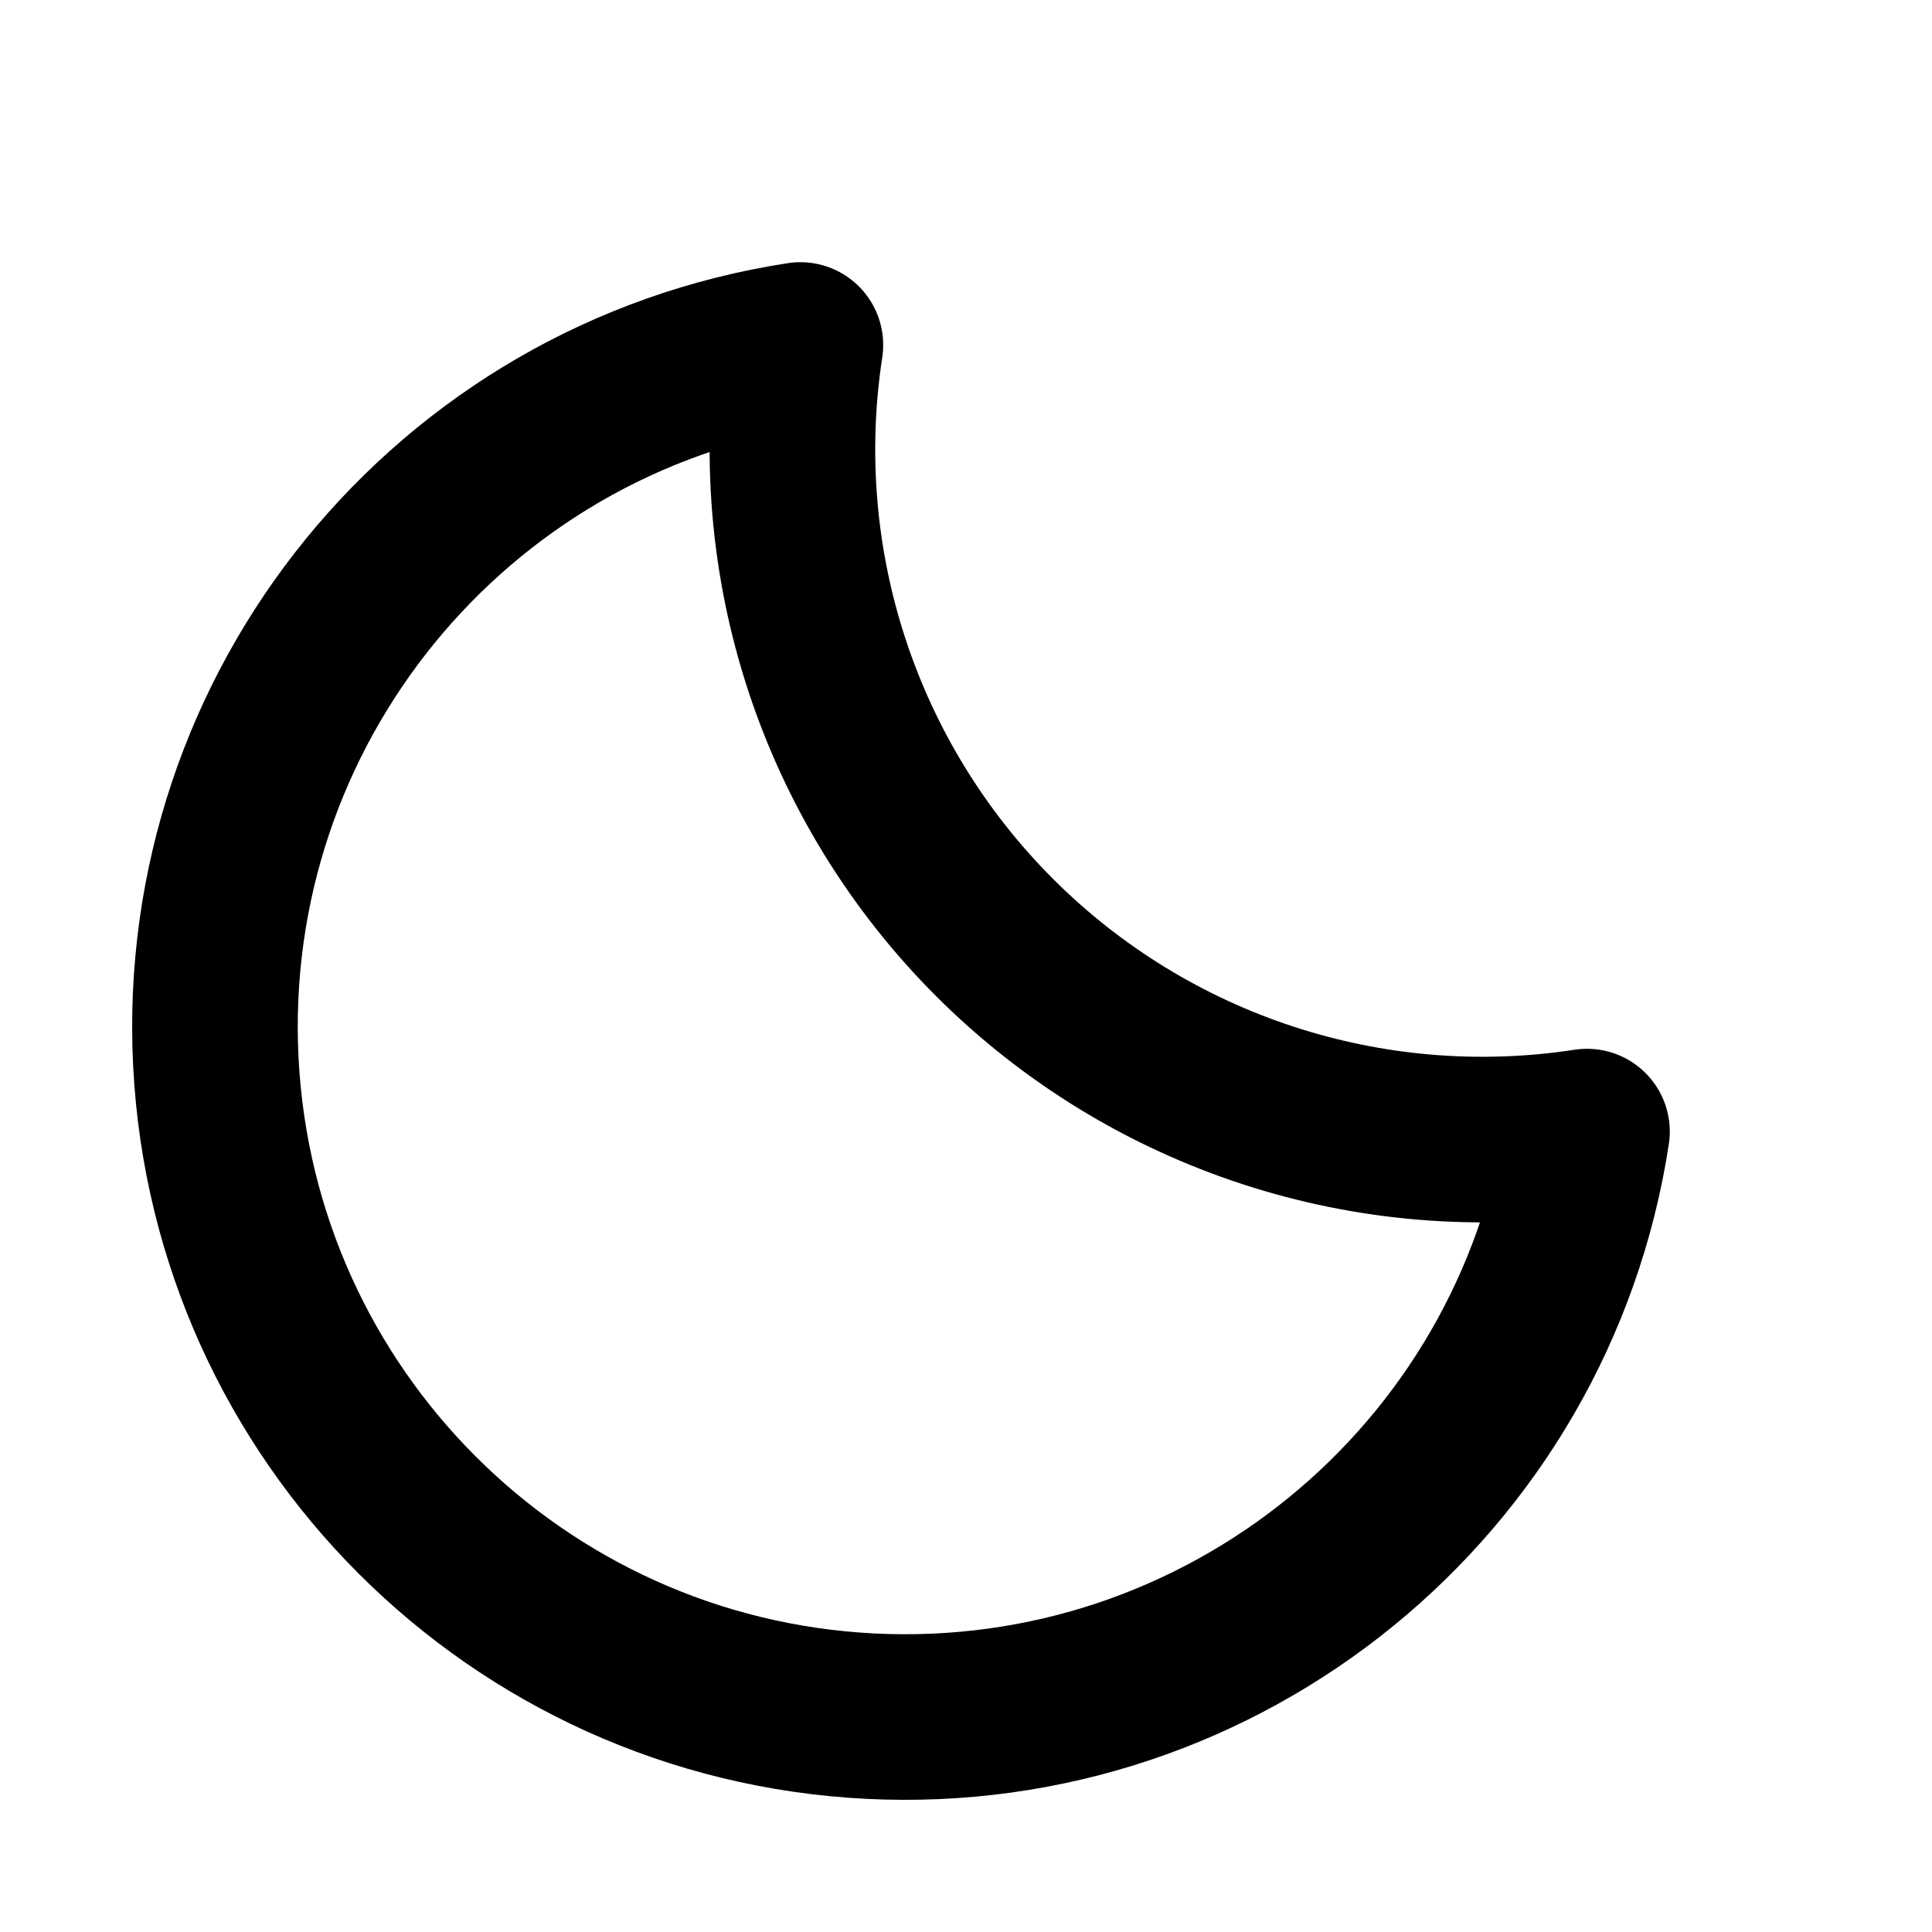
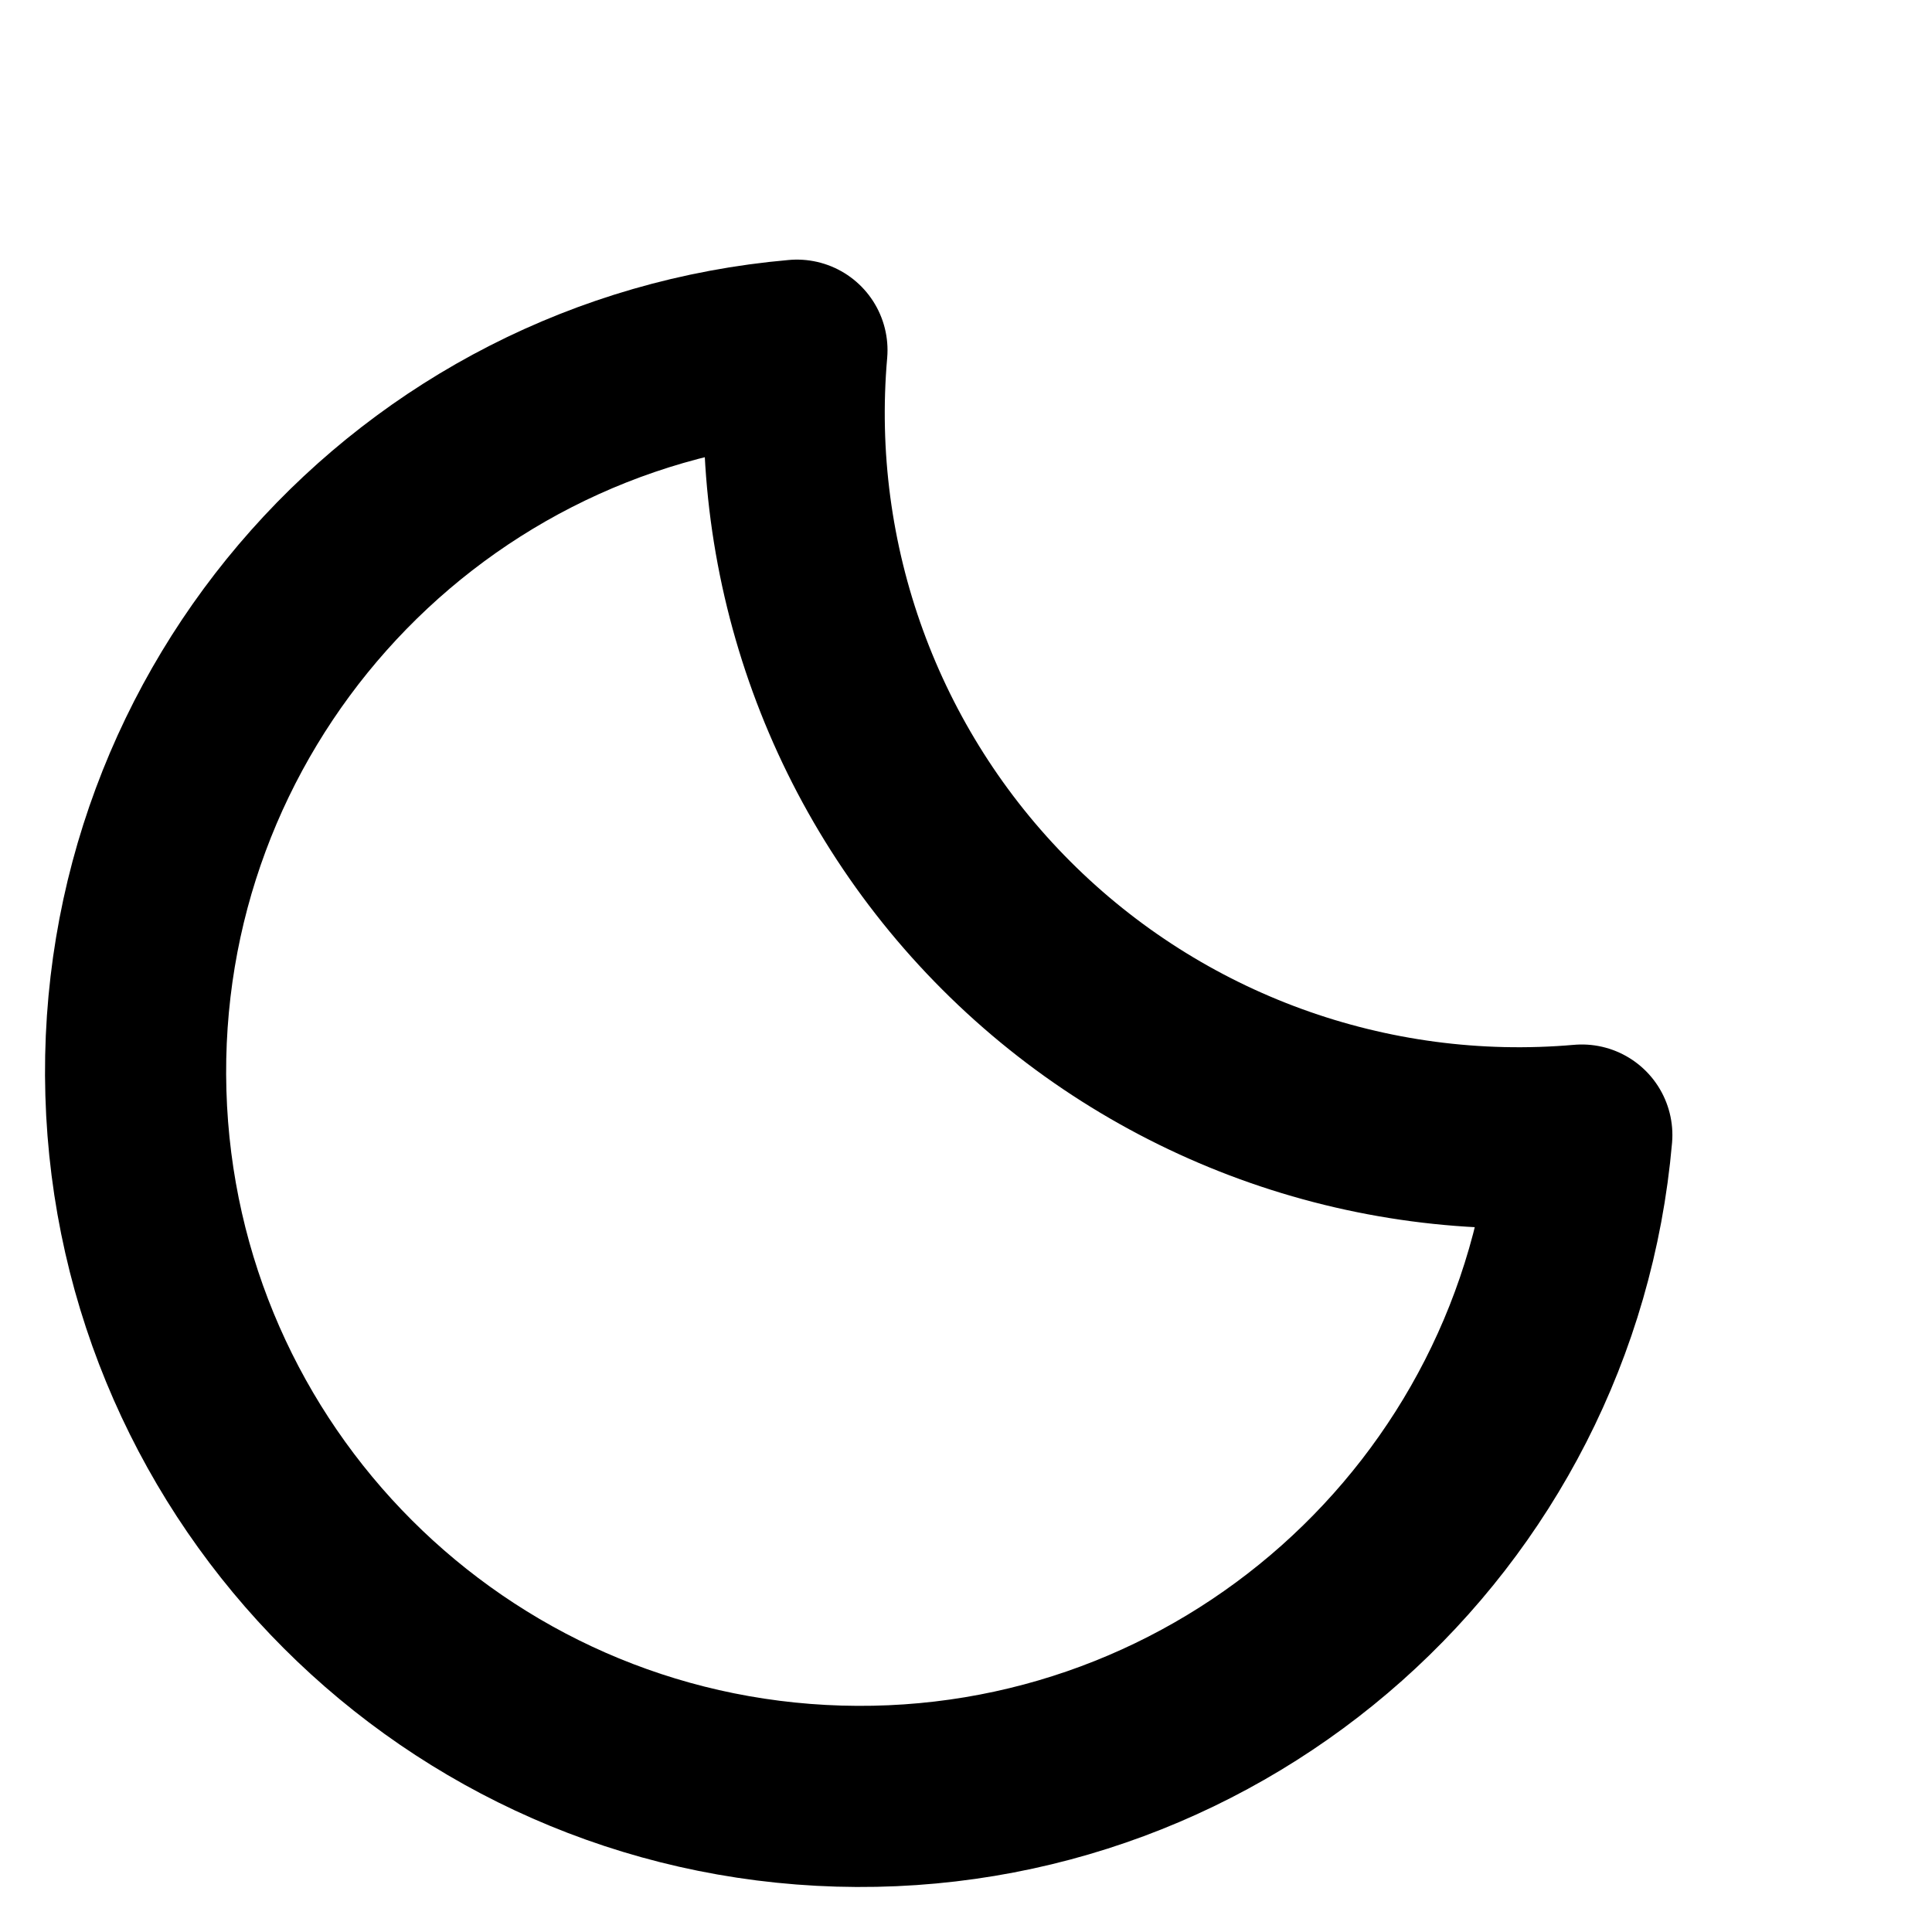
- <svg xmlns="http://www.w3.org/2000/svg" width="14" height="14" viewBox="0 0 14 14" fill="none">
-   <path d="M11.5 8.2A5 5 0 0 1 5.8 2.5 5 5 0 1 0 11.5 8.2Z" stroke="currentColor" stroke-width="1.2" stroke-linecap="round" stroke-linejoin="round" />
+ <svg xmlns="http://www.w3.org/2000/svg" viewBox="0 0 16 16" fill="none" stroke="currentColor" stroke-width="1.5" stroke-linecap="round" stroke-linejoin="round">
+   <path d="M13.1 9.4A6 6 0 0 1 6.6 2.9 6 6 0 1 0 13.1 9.4Z" />
</svg>
